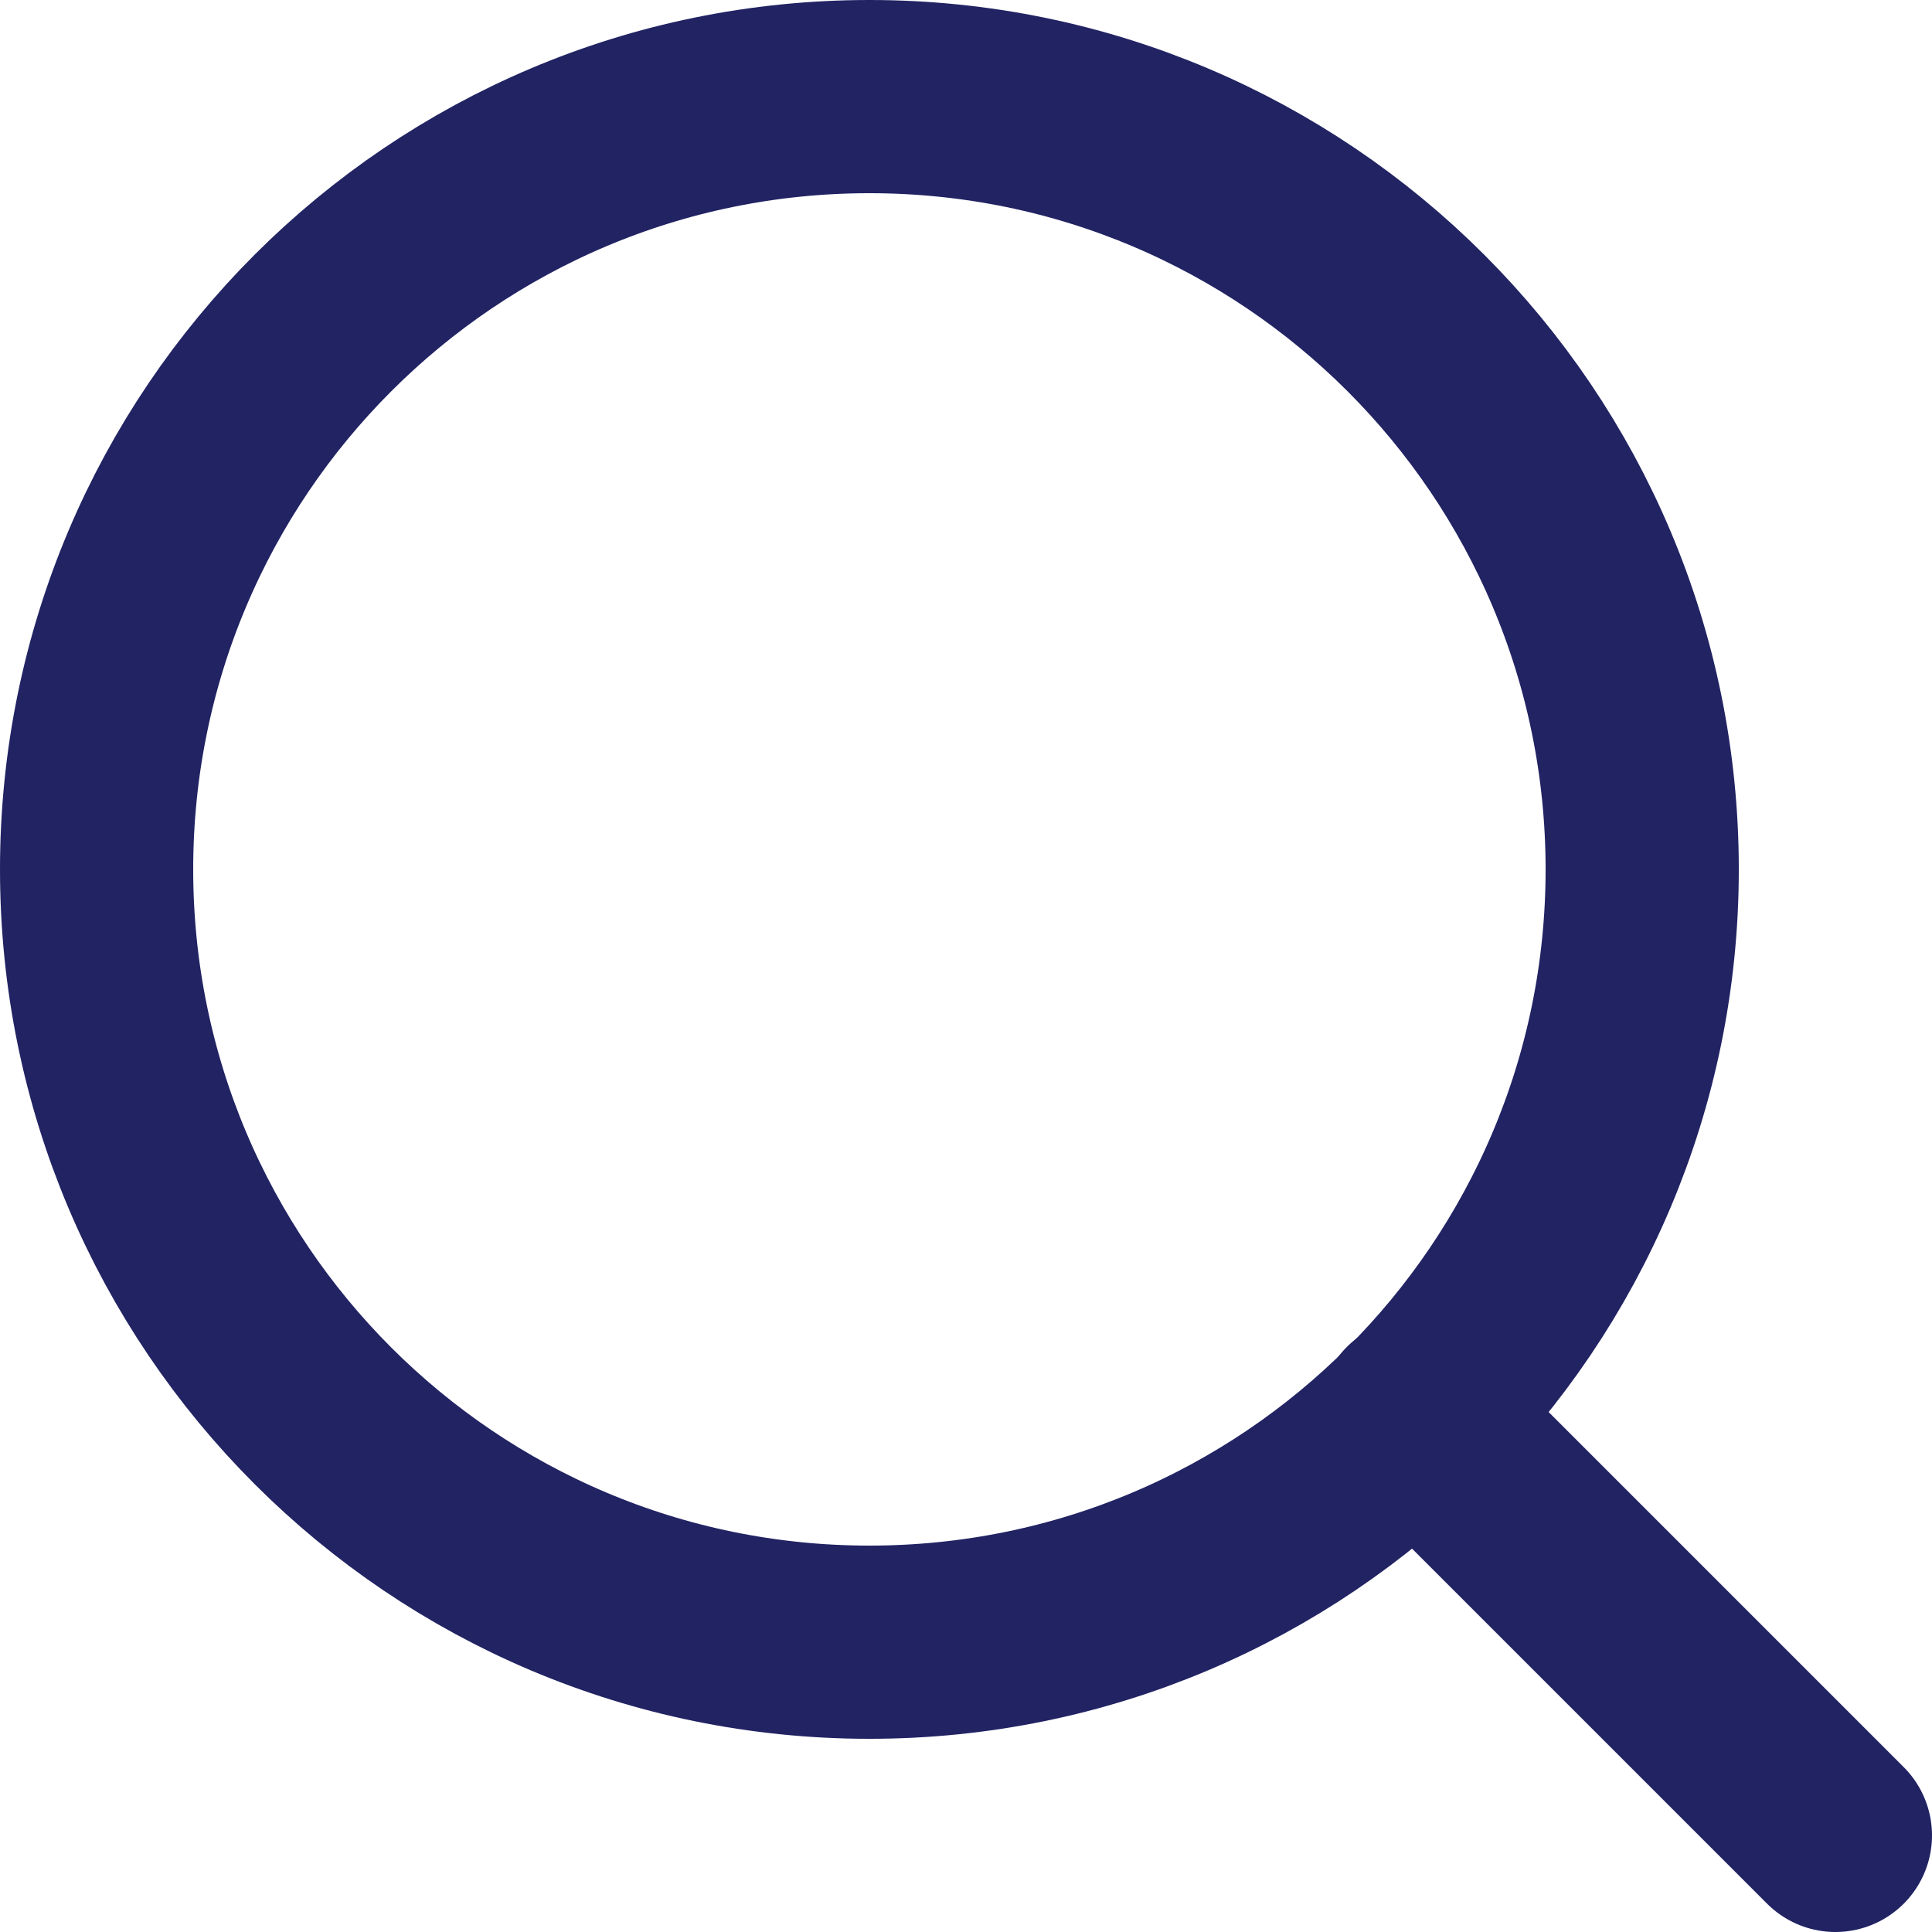
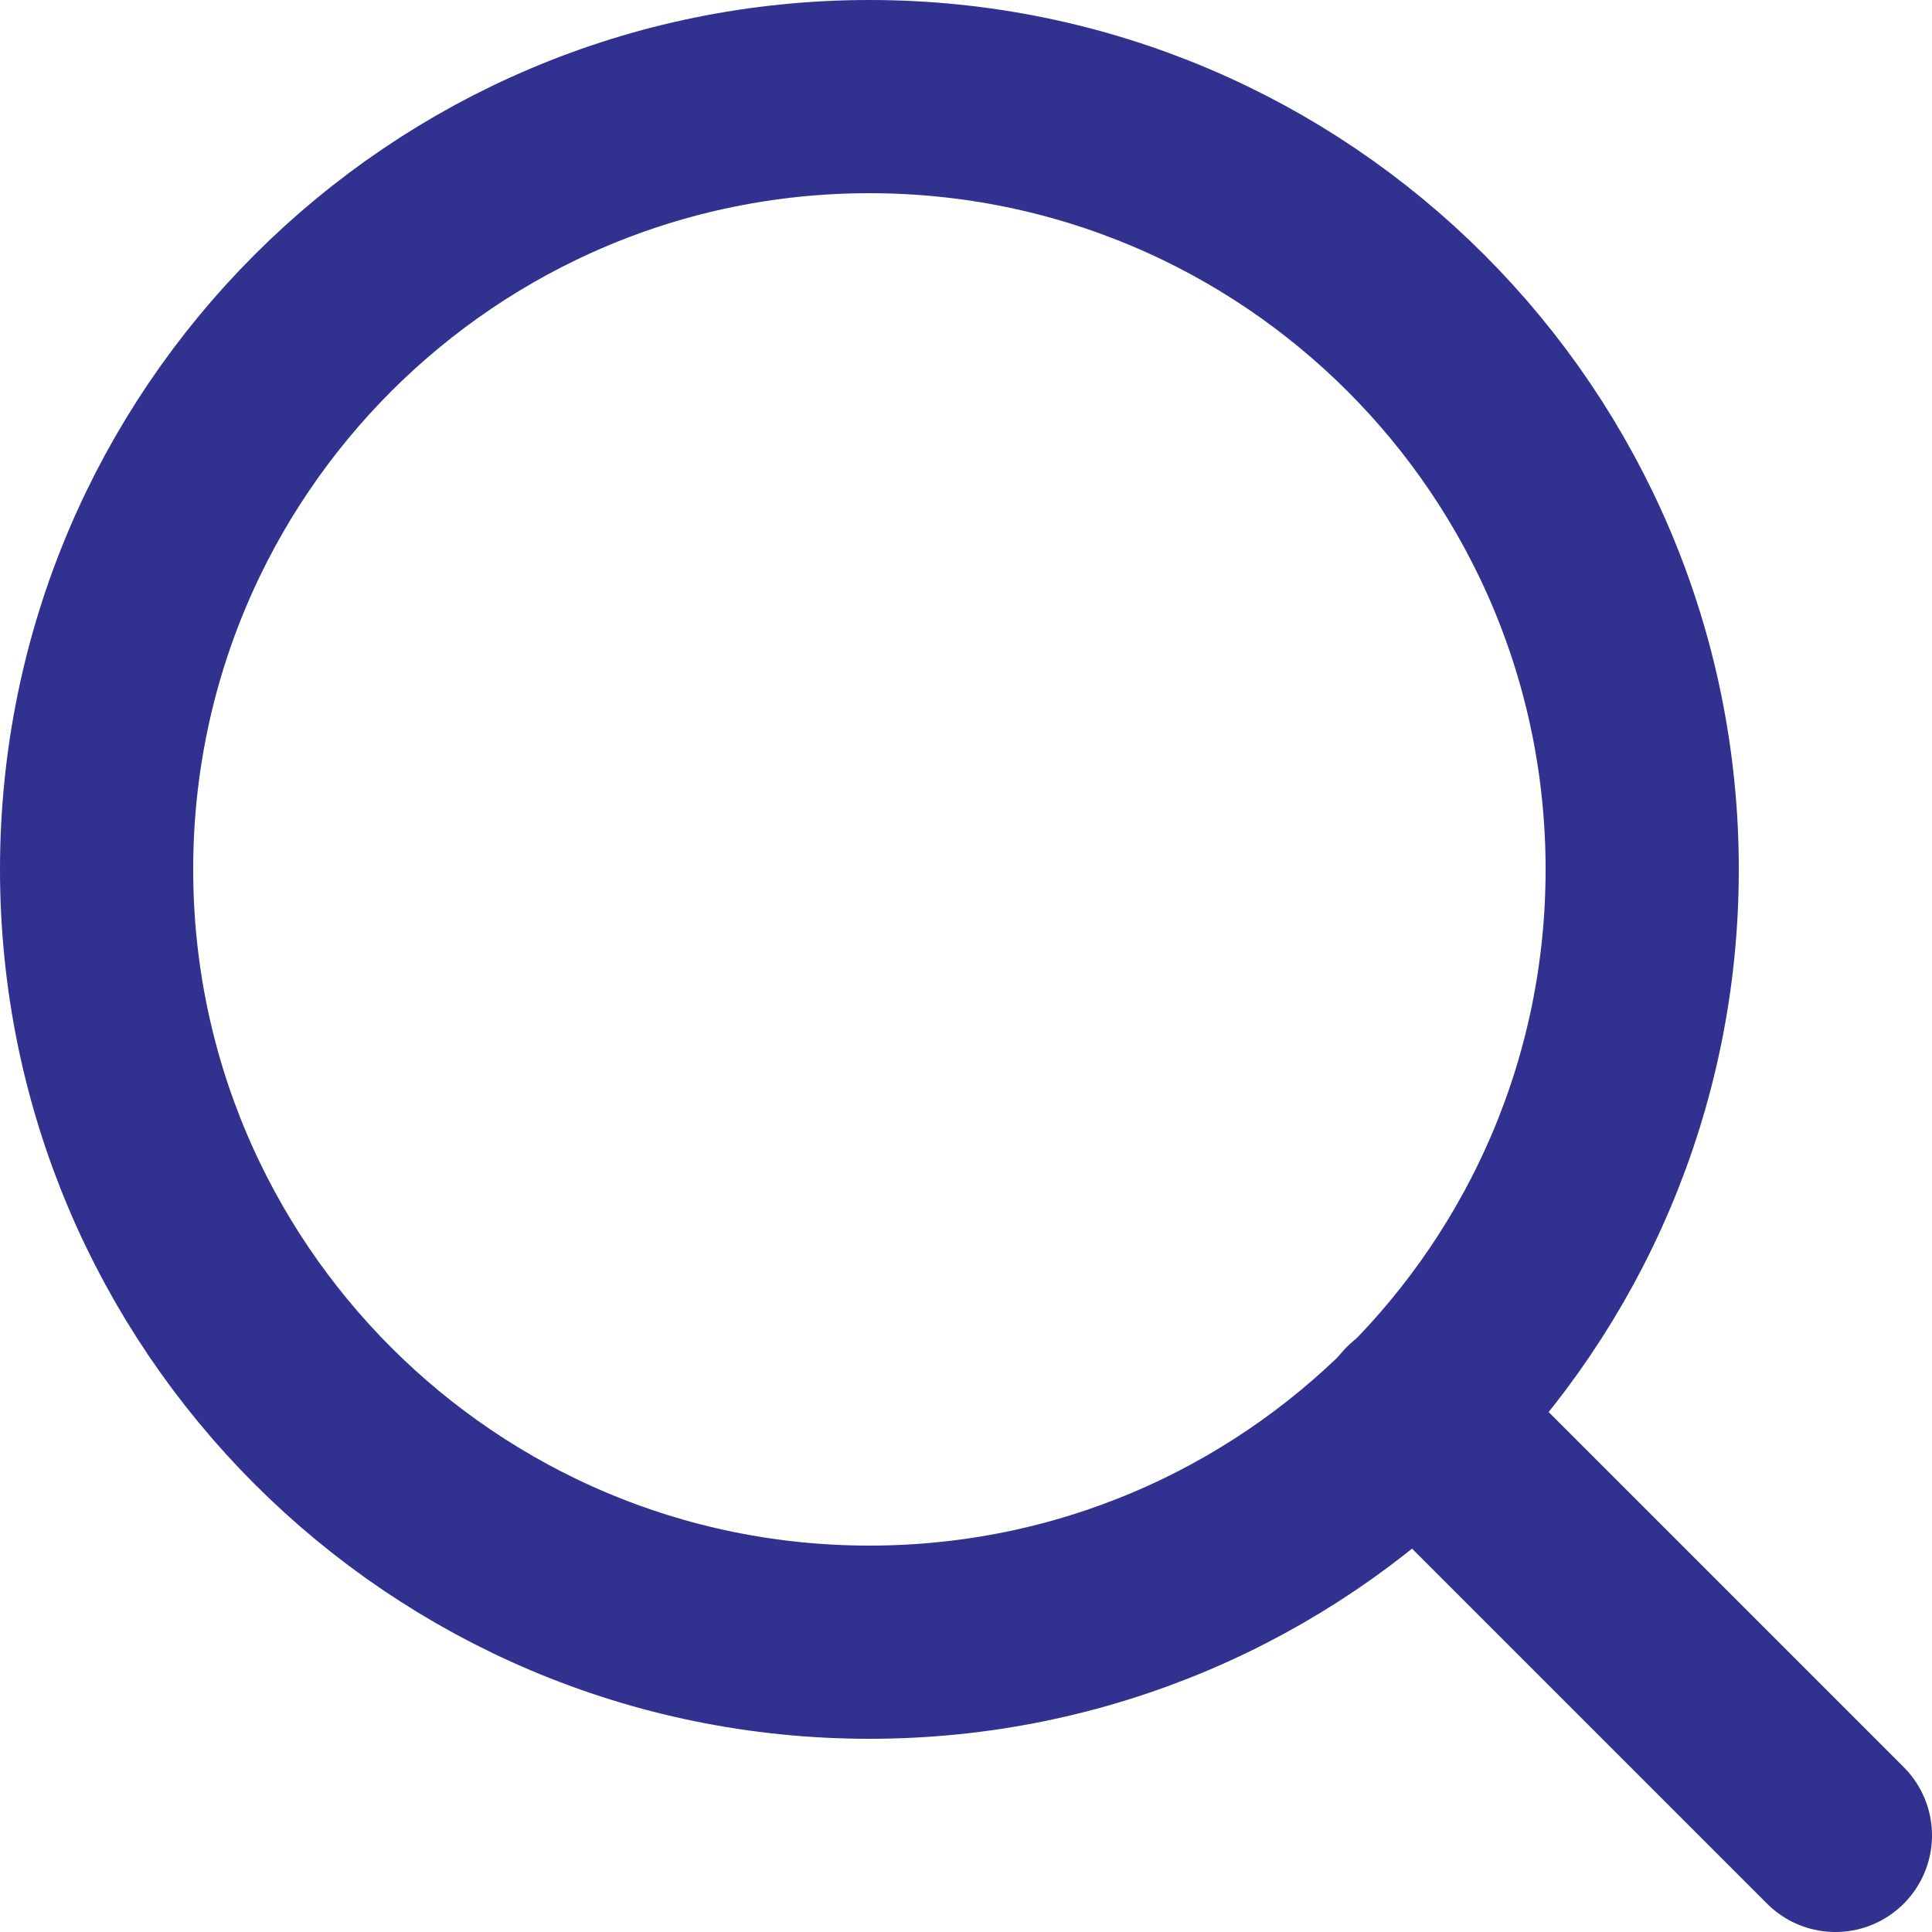
<svg xmlns="http://www.w3.org/2000/svg" width="20" height="20" viewBox="0 0 20 20" fill="none">
-   <path d="M9 17C13.418 17 17 13.418 17 9C17 4.582 13.418 1 9 1C4.582 1 1 4.582 1 9C1 13.418 4.582 17 9 17Z" stroke="#212363" stroke-width="2" stroke-linecap="round" stroke-linejoin="round" />
-   <path d="M19 19L14.65 14.65" stroke="#212363" stroke-width="2" stroke-linecap="round" stroke-linejoin="round" />
+   <path d="M9 17C13.418 17 17 13.418 17 9C17 4.582 13.418 1 9 1C4.582 1 1 4.582 1 9C1 13.418 4.582 17 9 17Z" stroke="#313190" stroke-width="2" stroke-linecap="round" stroke-linejoin="round" />
+   <path d="M19 19L14.65 14.65" stroke="#313190" stroke-width="2" stroke-linecap="round" stroke-linejoin="round" />
</svg>
